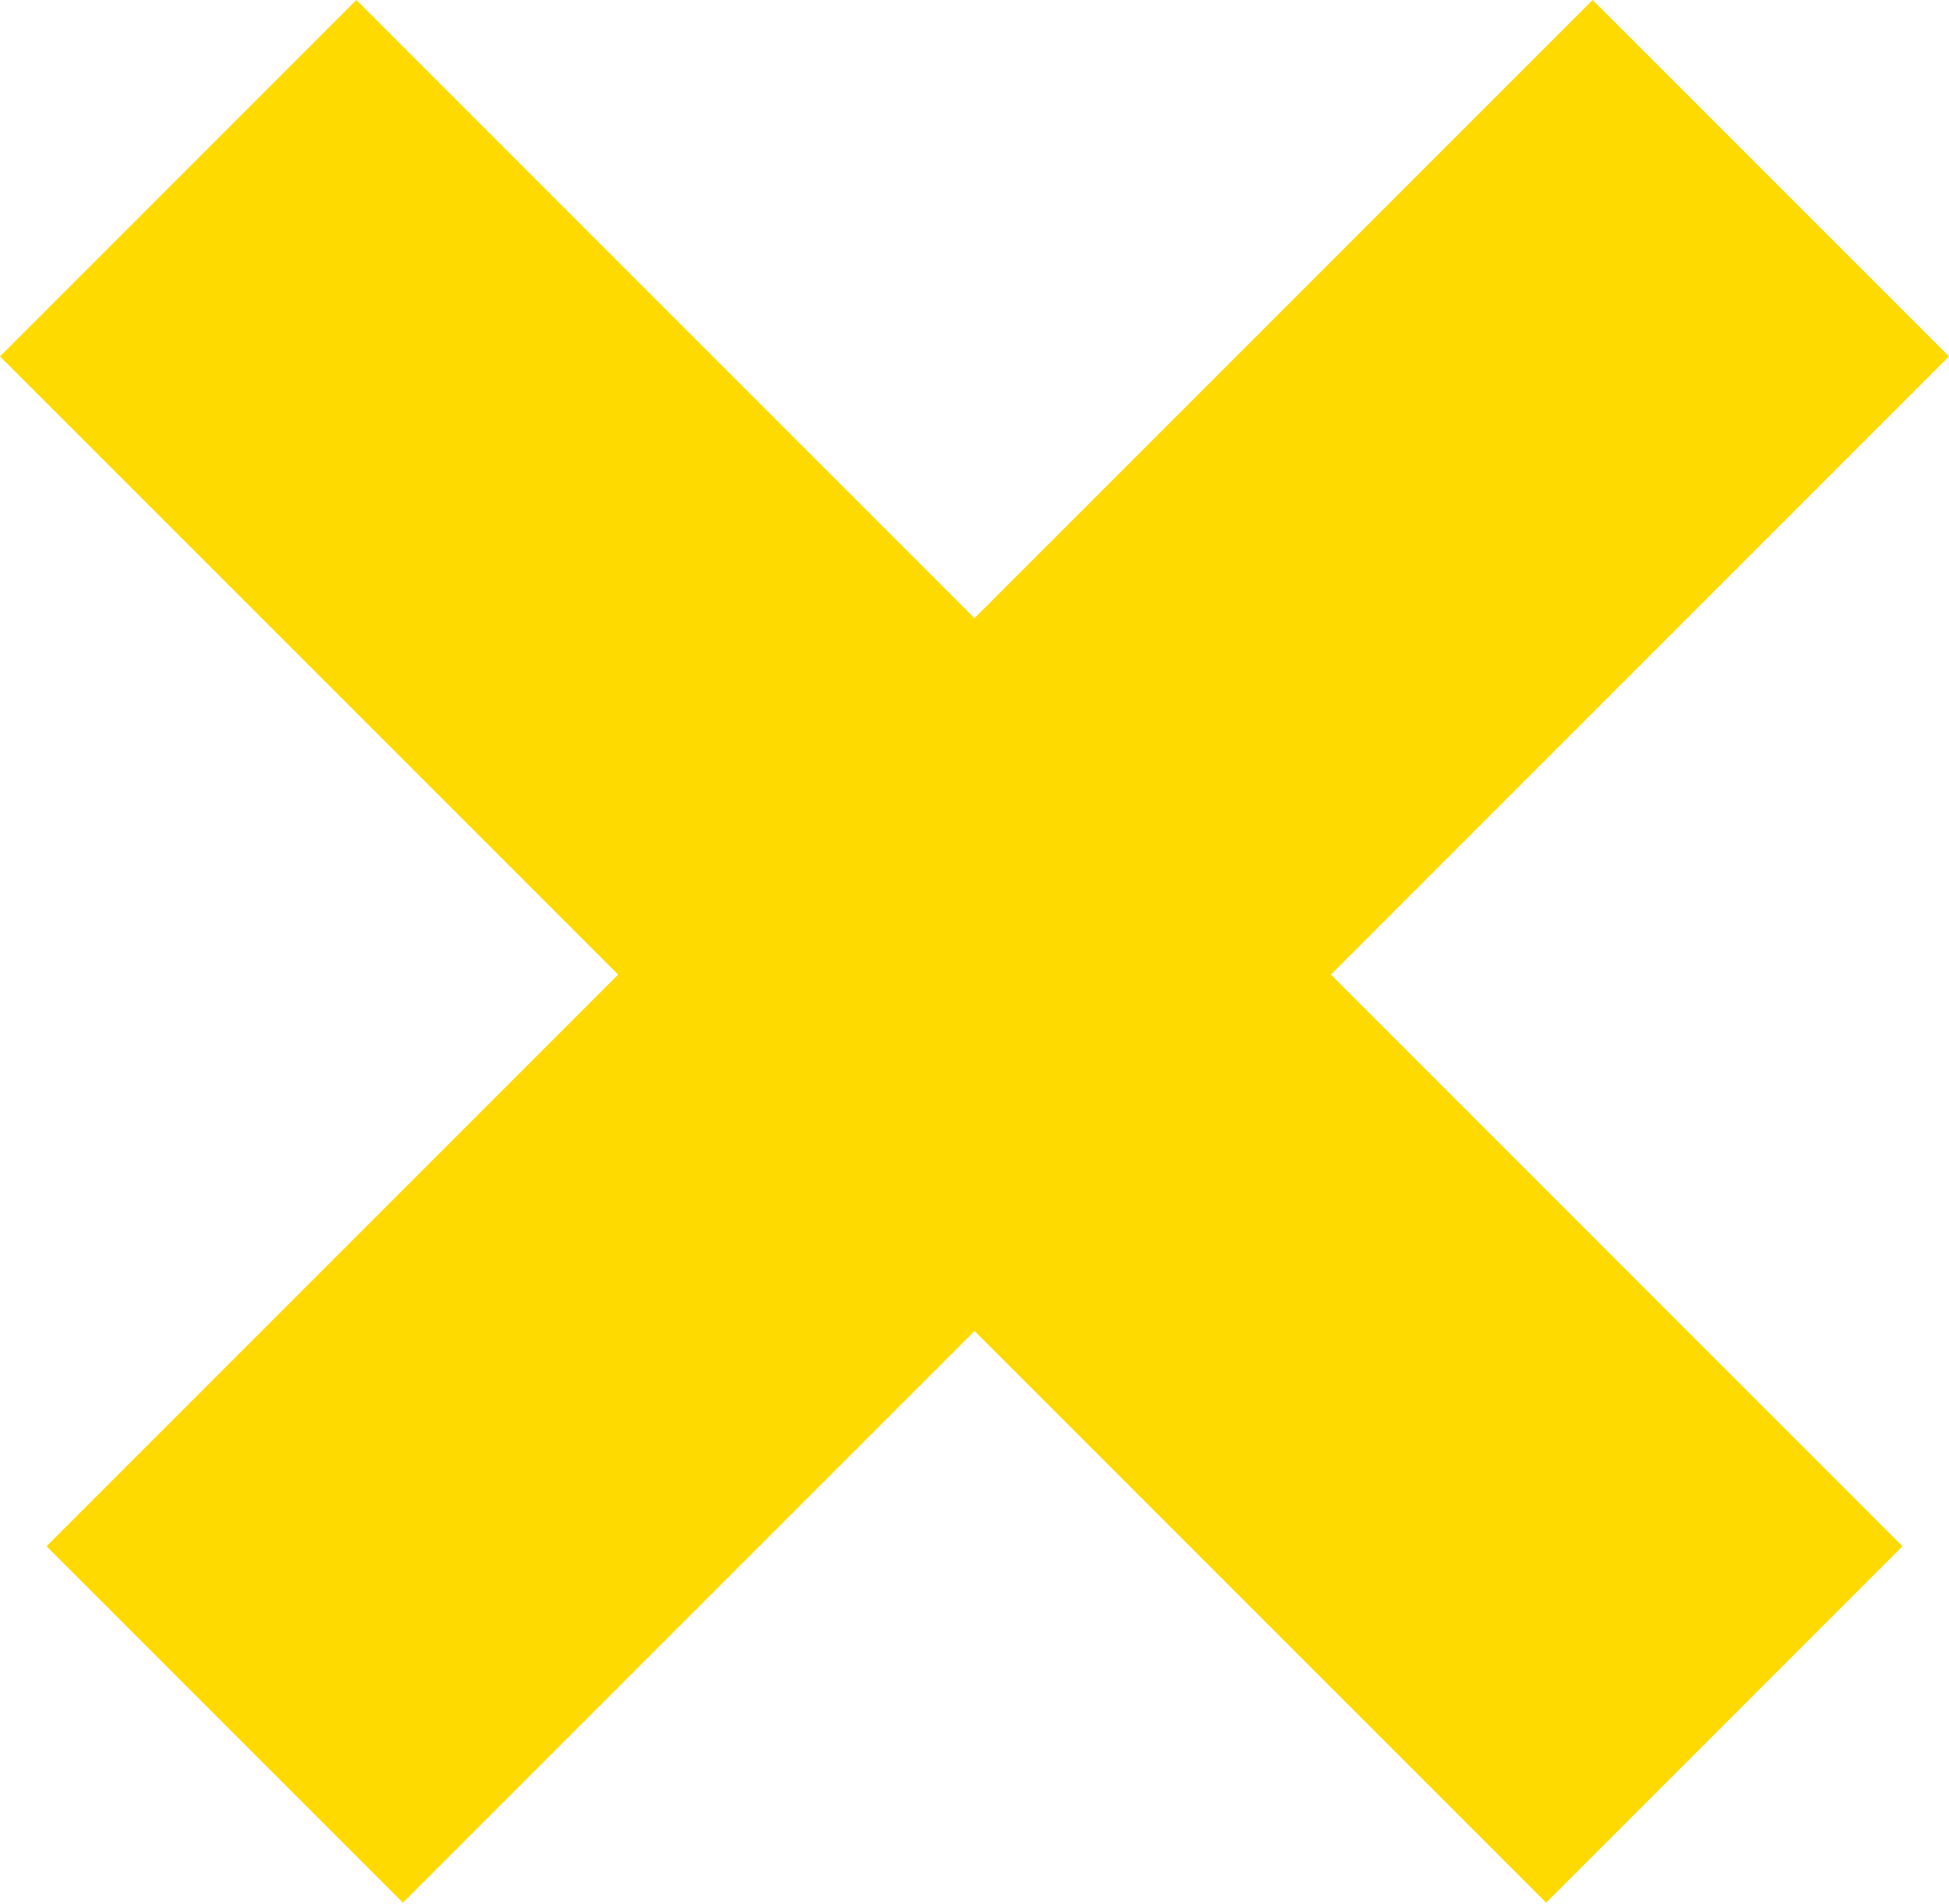
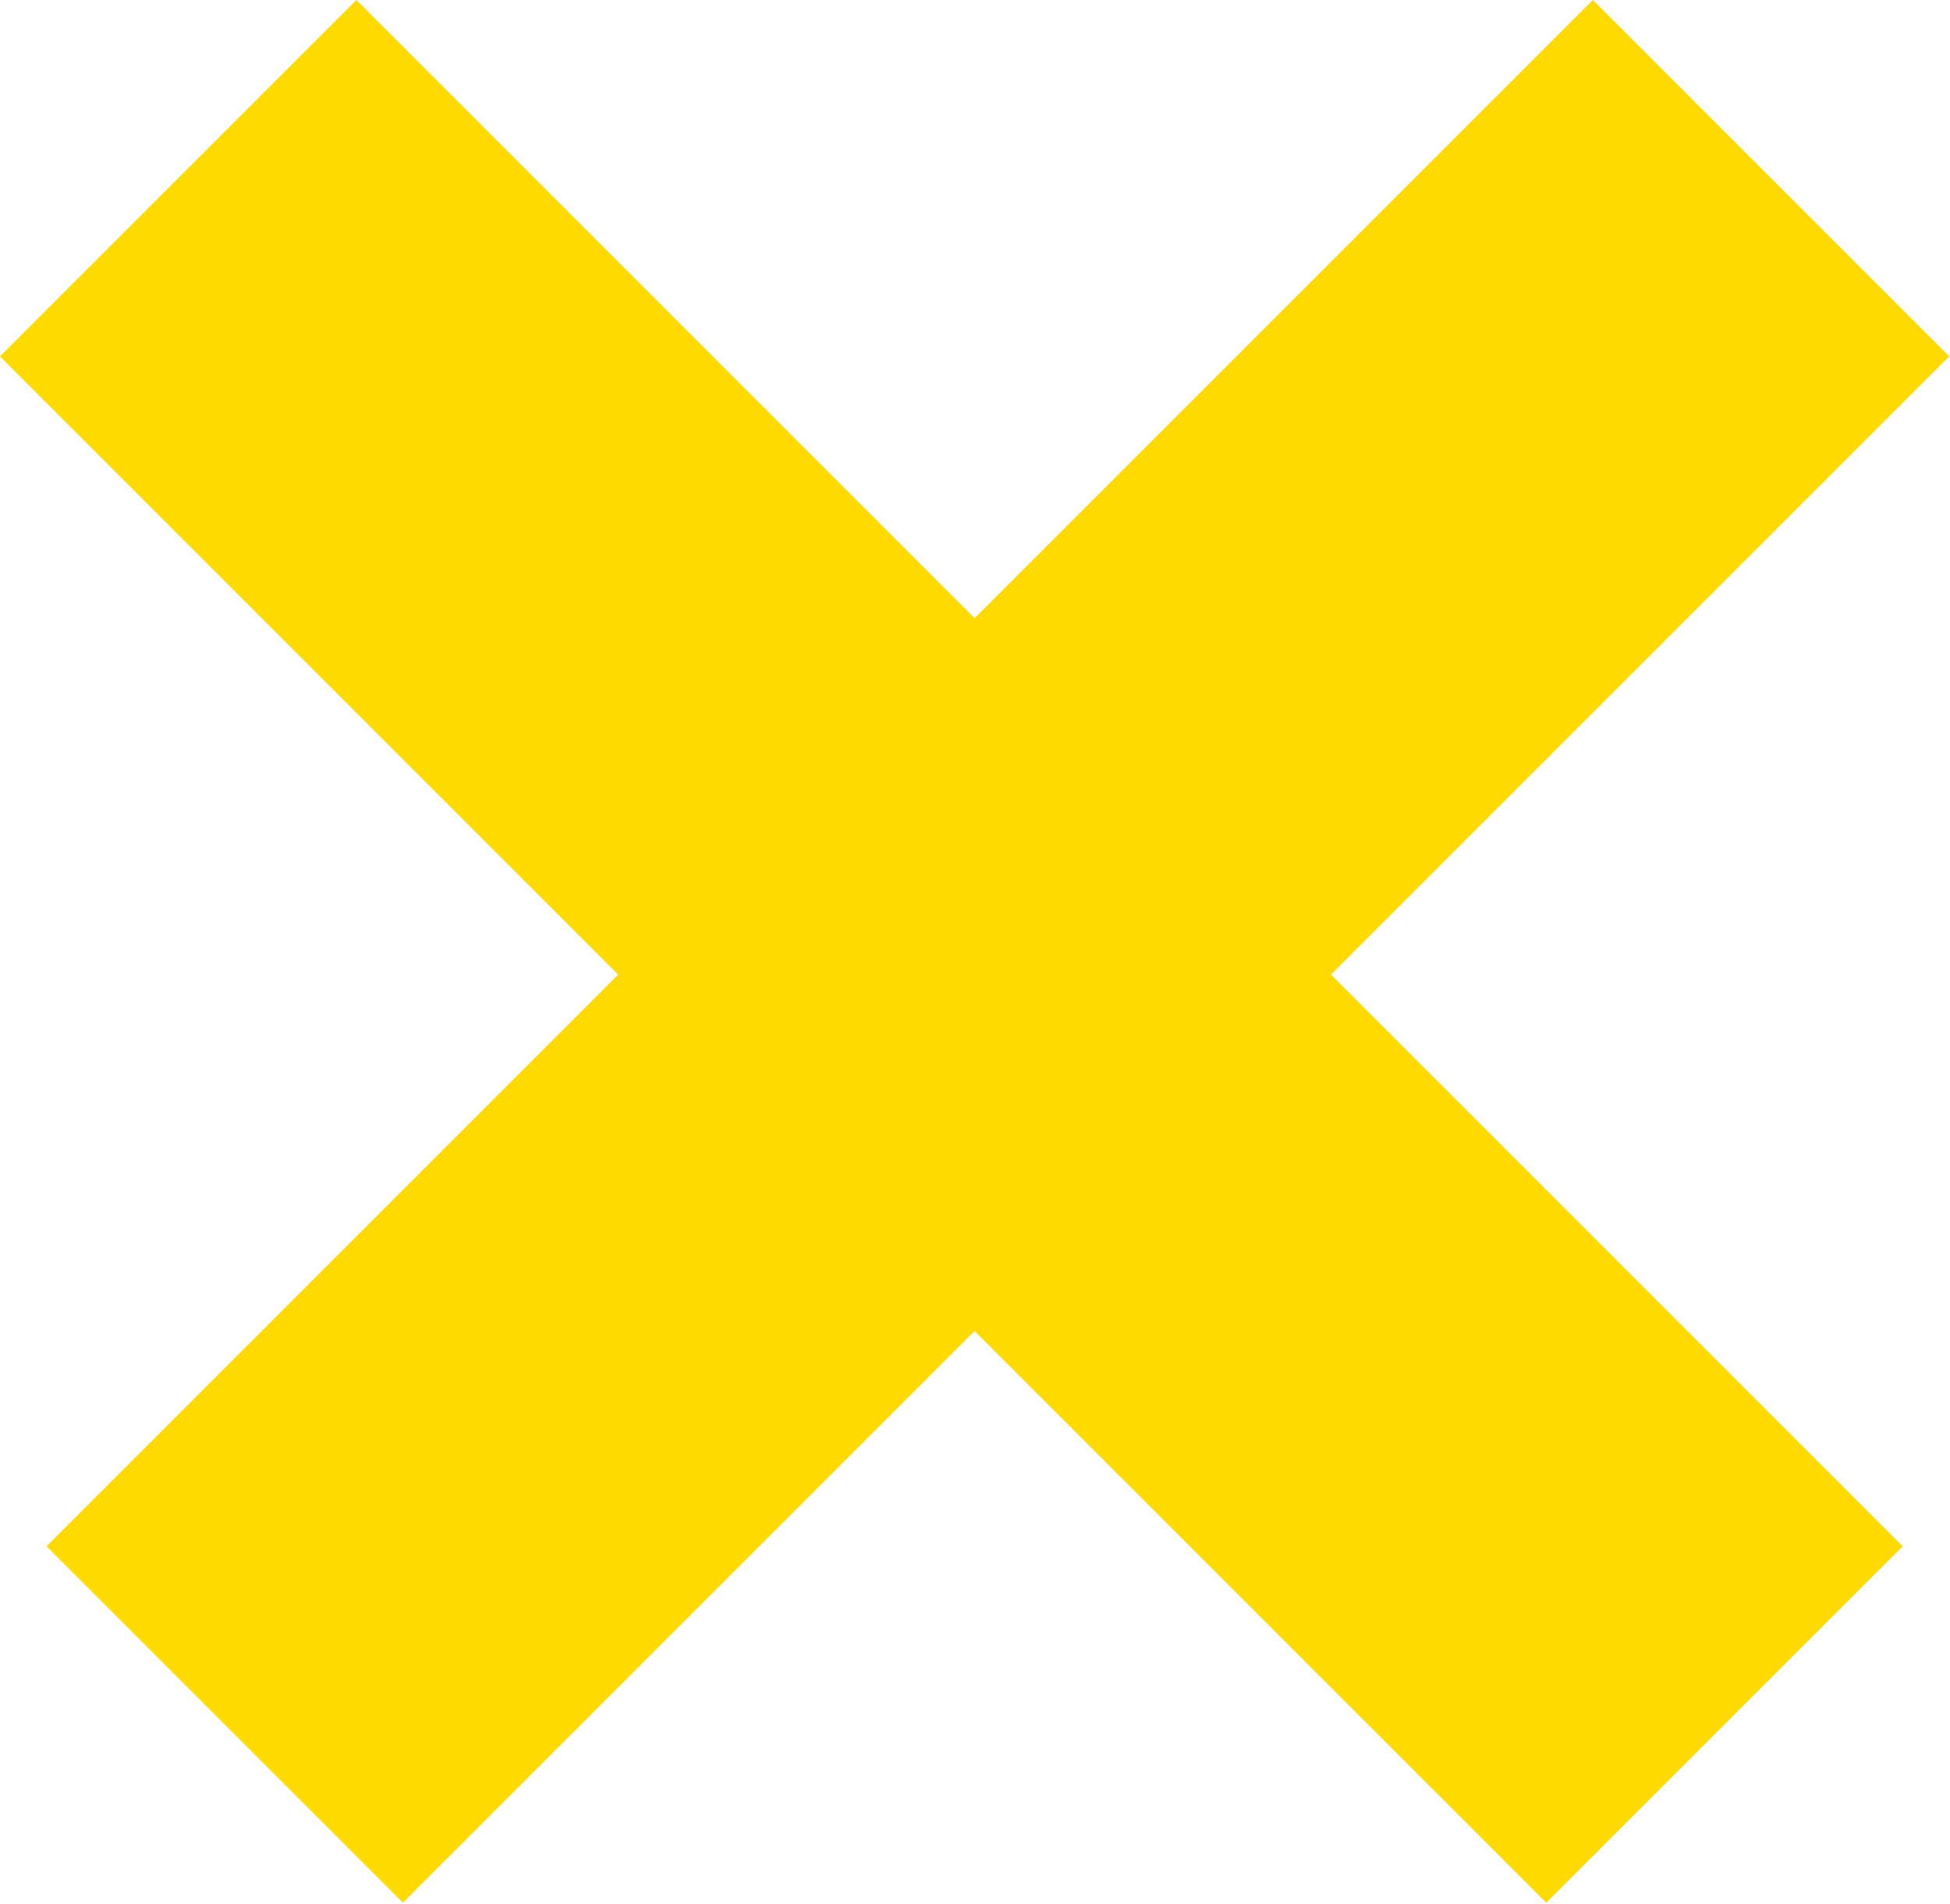
- <svg xmlns="http://www.w3.org/2000/svg" width="471" height="460" viewBox="0 0 471 460" fill="none">
-   <path d="M86.122 0L459.757 373.636L373.636 459.757L-7.48782e-06 86.122L86.122 0Z" fill="#FEDA00" />
-   <path d="M11.243 373.636L384.878 -9.76079e-06L471 86.122L97.364 459.757L11.243 373.636Z" fill="#FEDA00" />
+ <svg xmlns="http://www.w3.org/2000/svg" width="546" height="533" viewBox="0 0 546 533" fill="none">
+   <path d="M99.796 0L532.757 432.961L432.961 532.757L-0 99.796L99.796 0Z" fill="#FEDA00" />
+   <path d="M13.028 432.961L445.989 5.14138e-05L545.785 99.796L112.824 532.757L13.028 432.961Z" fill="#FEDA00" />
</svg>
